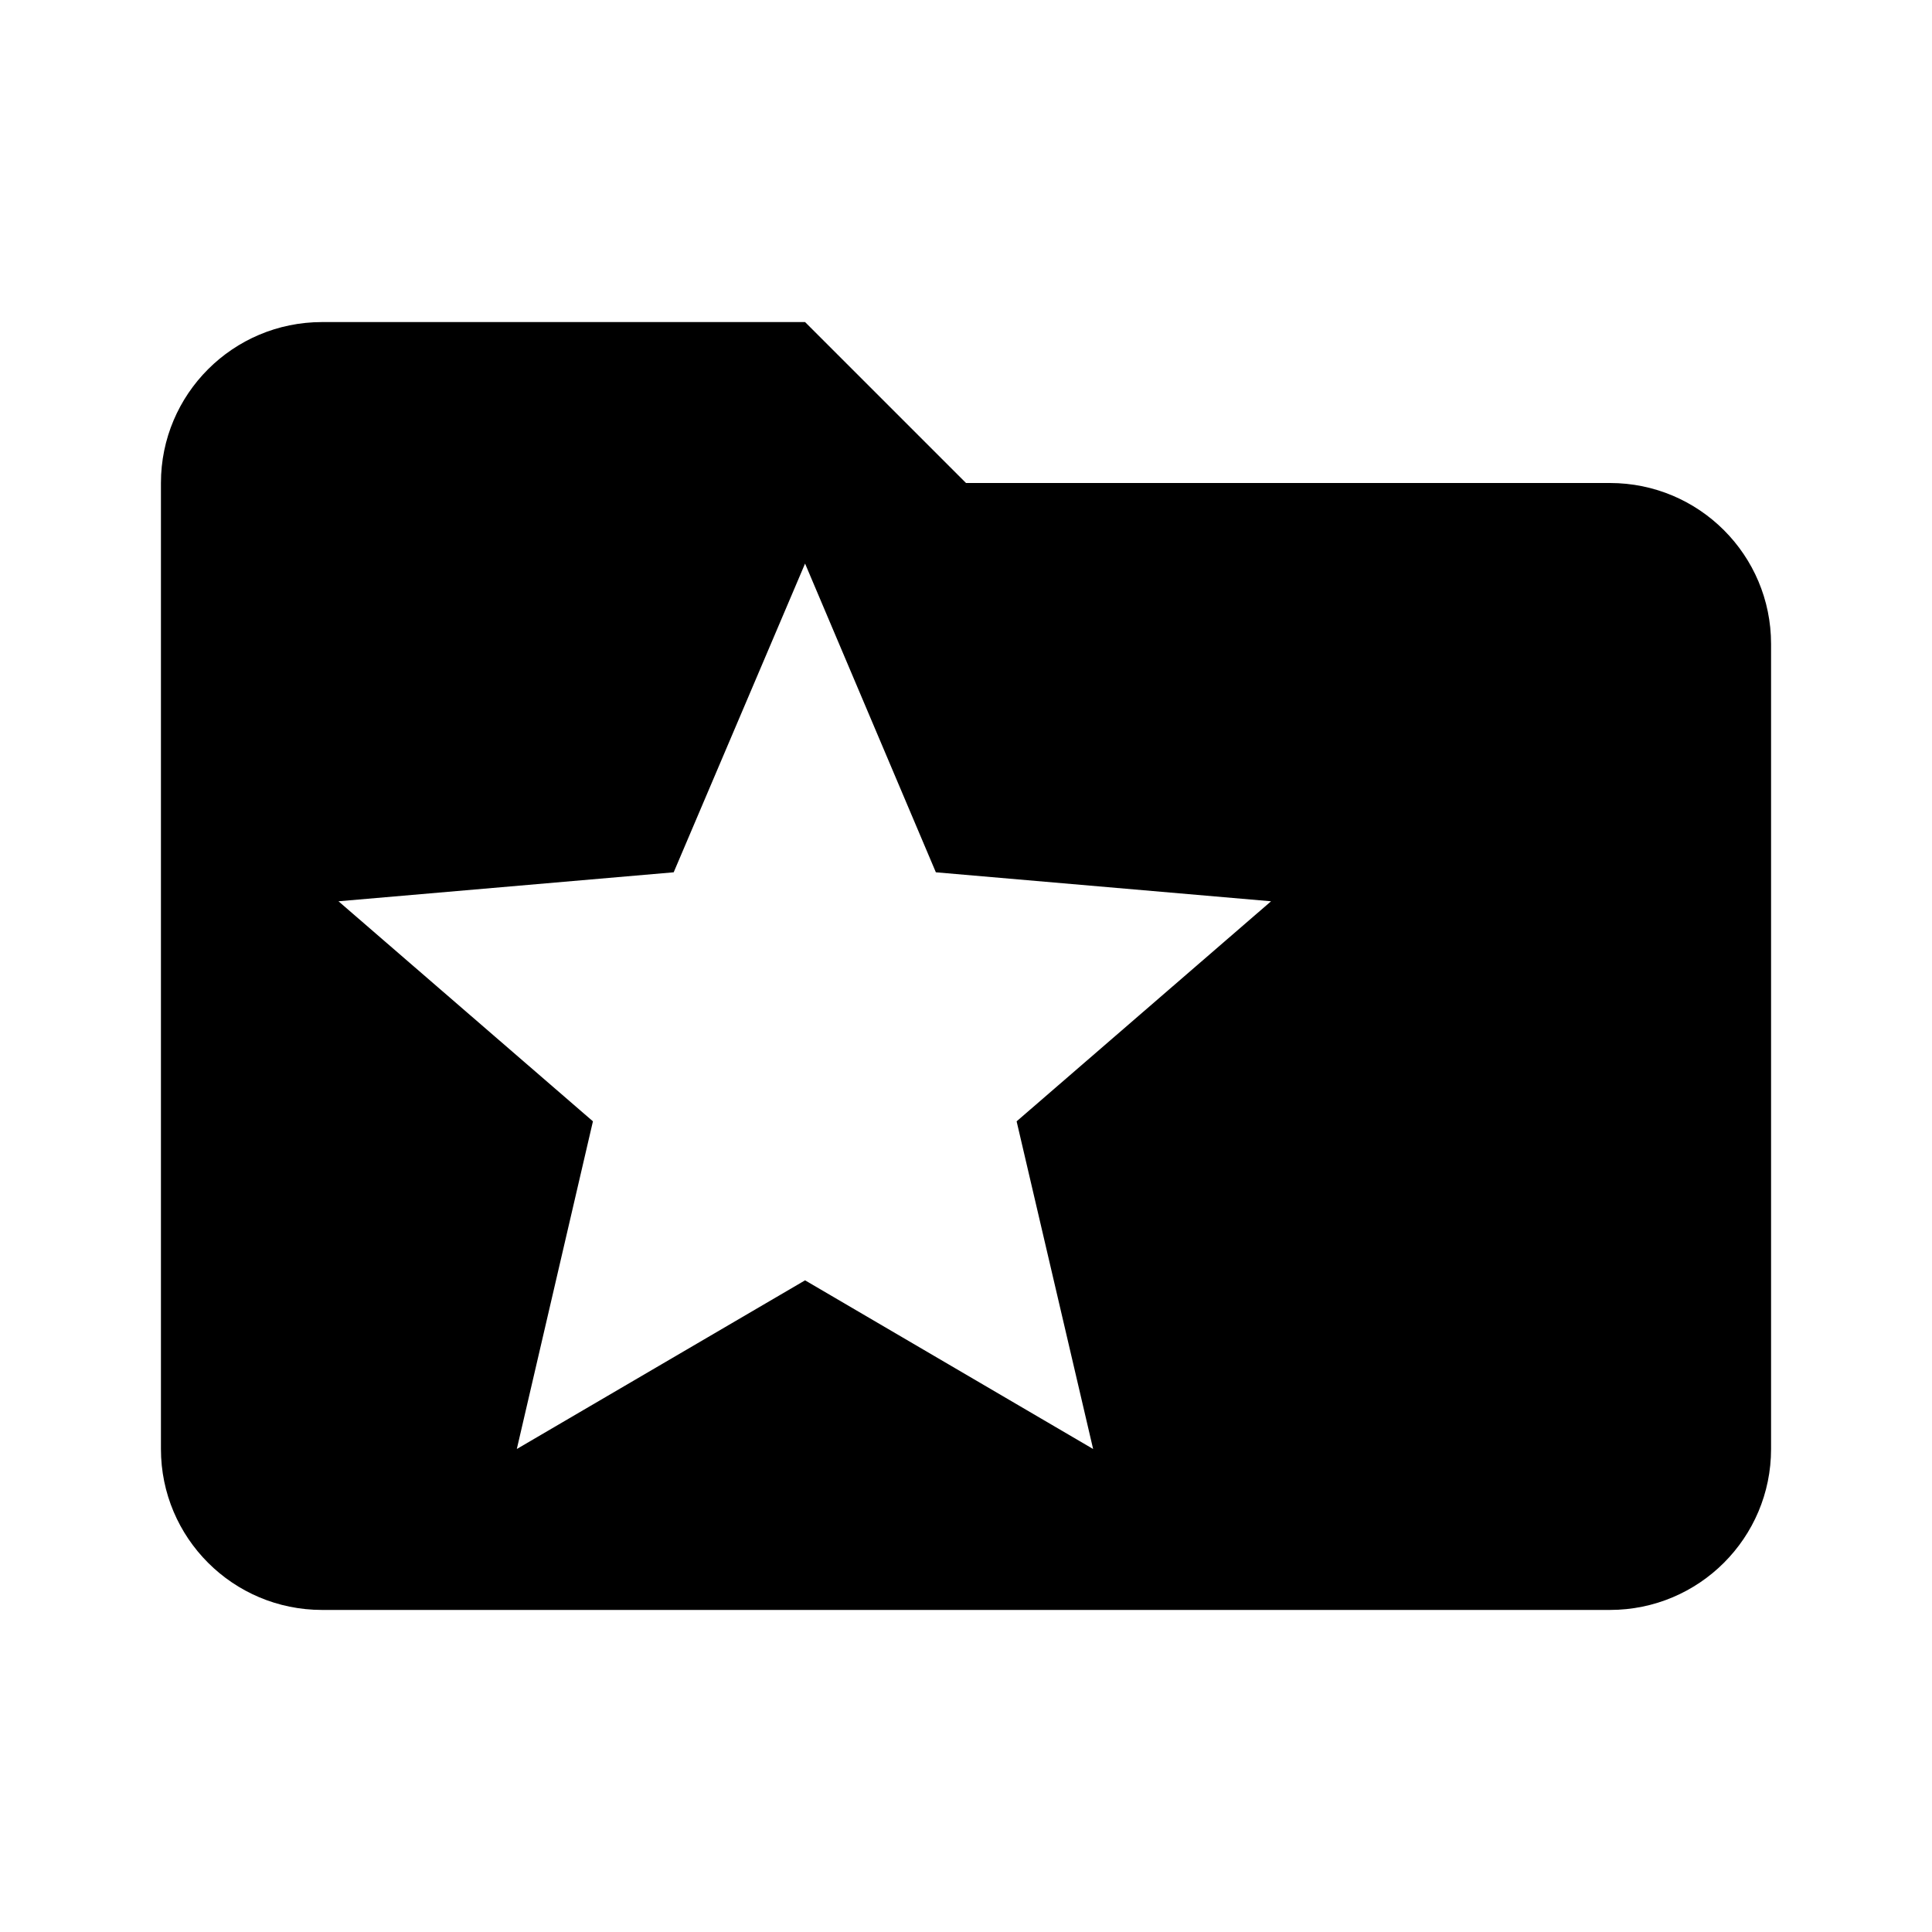
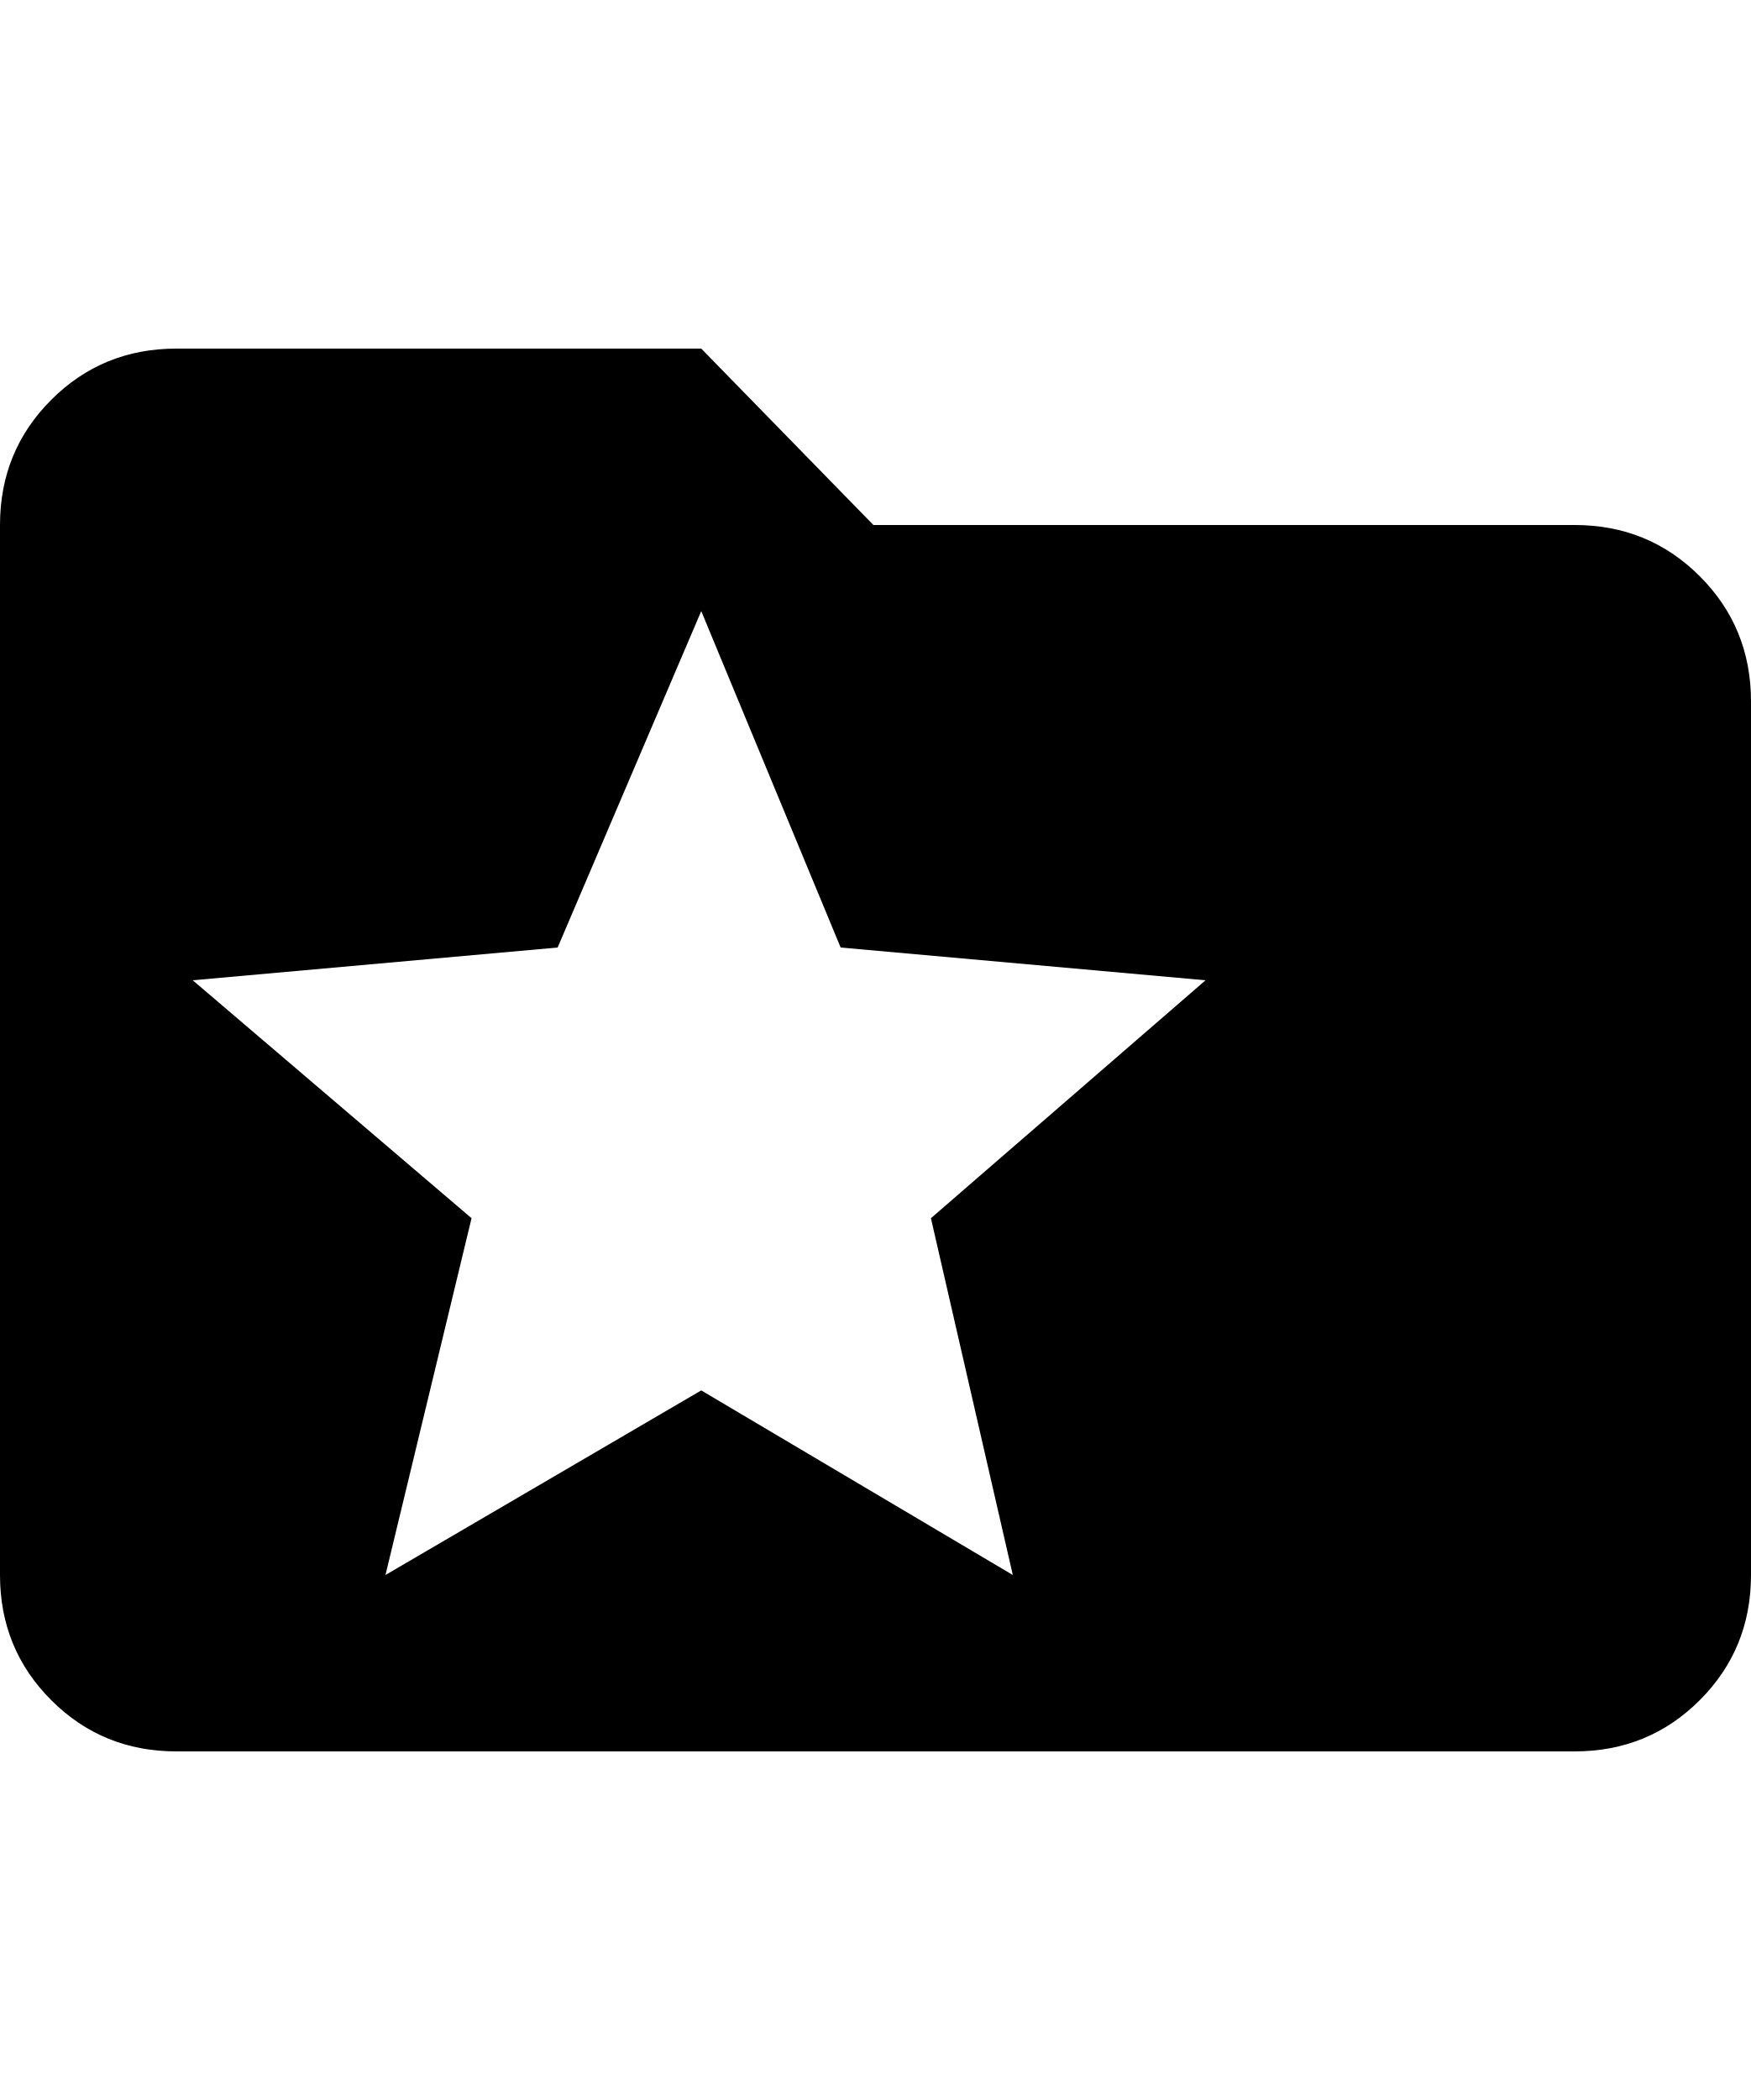
- <svg xmlns="http://www.w3.org/2000/svg" height="1000" width="1000.0">
-   <path d="m833.3 250h-333.3l-83.3-83.3h-250c-46.1 0-83.4 37.3-83.4 83.3v500c0 46 37.3 83.3 83.4 83.3h666.6c46.1 0 83.4-37.3 83.4-83.3v-416.7c0-46-37.3-83.3-83.4-83.3z m-267.5 500l-149.1-87.3-149.2 87.3 39.4-169.6-131.7-113.9 173.5-15 68-159.8 67.7 159.8 173.5 15-131.7 113.9 39.6 169.6z" />
+ <svg xmlns="http://www.w3.org/2000/svg" height="1000" width="834.0">
+   <path d="m750 250q35.2 0 59.6 24.4t24.4 59.6v416q0 35.2-24.4 59.6t-59.6 24.4h-666q-35.2 0-59.6-24.4t-24.4-59.6v-500q0-35.2 24.4-59.6t59.6-24.4h250l82 84h334z m-267.6 500l-39-169.9 130.8-113.3-173.8-15.6-66.4-160.2-68.4 160.2-173.8 15.6 132.8 113.3-41 169.9 150.4-87.9z" />
</svg>
